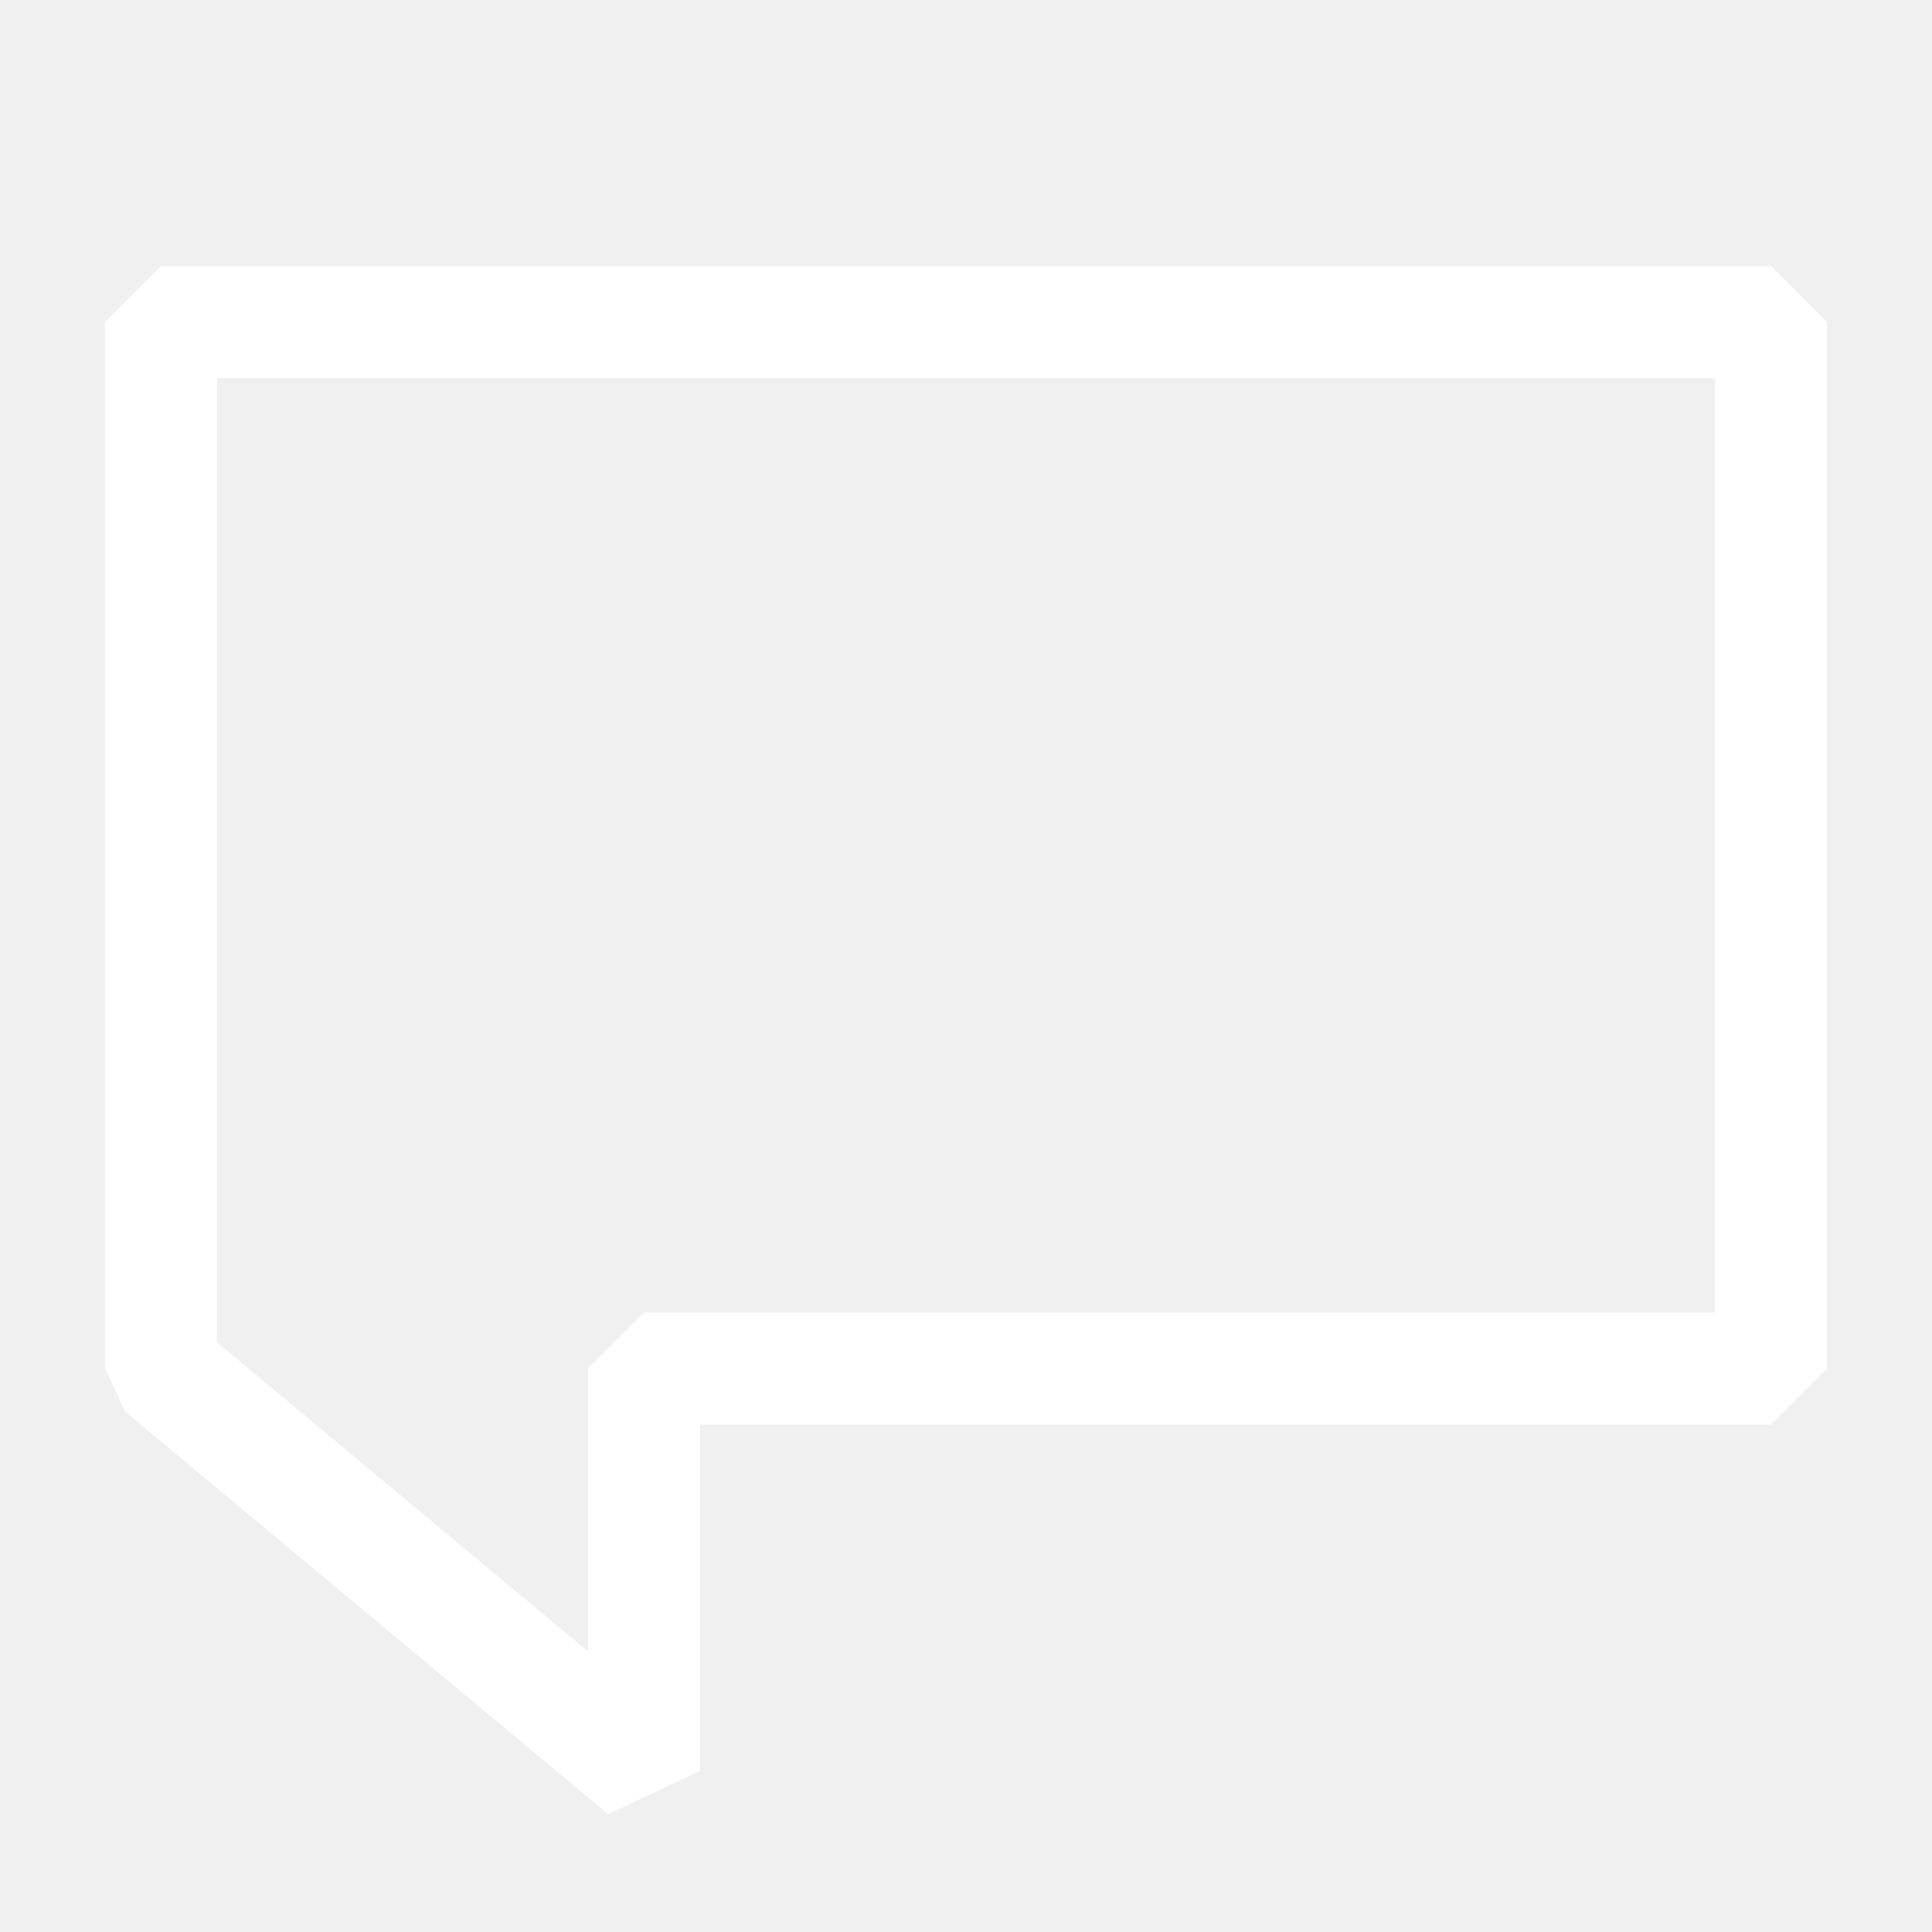
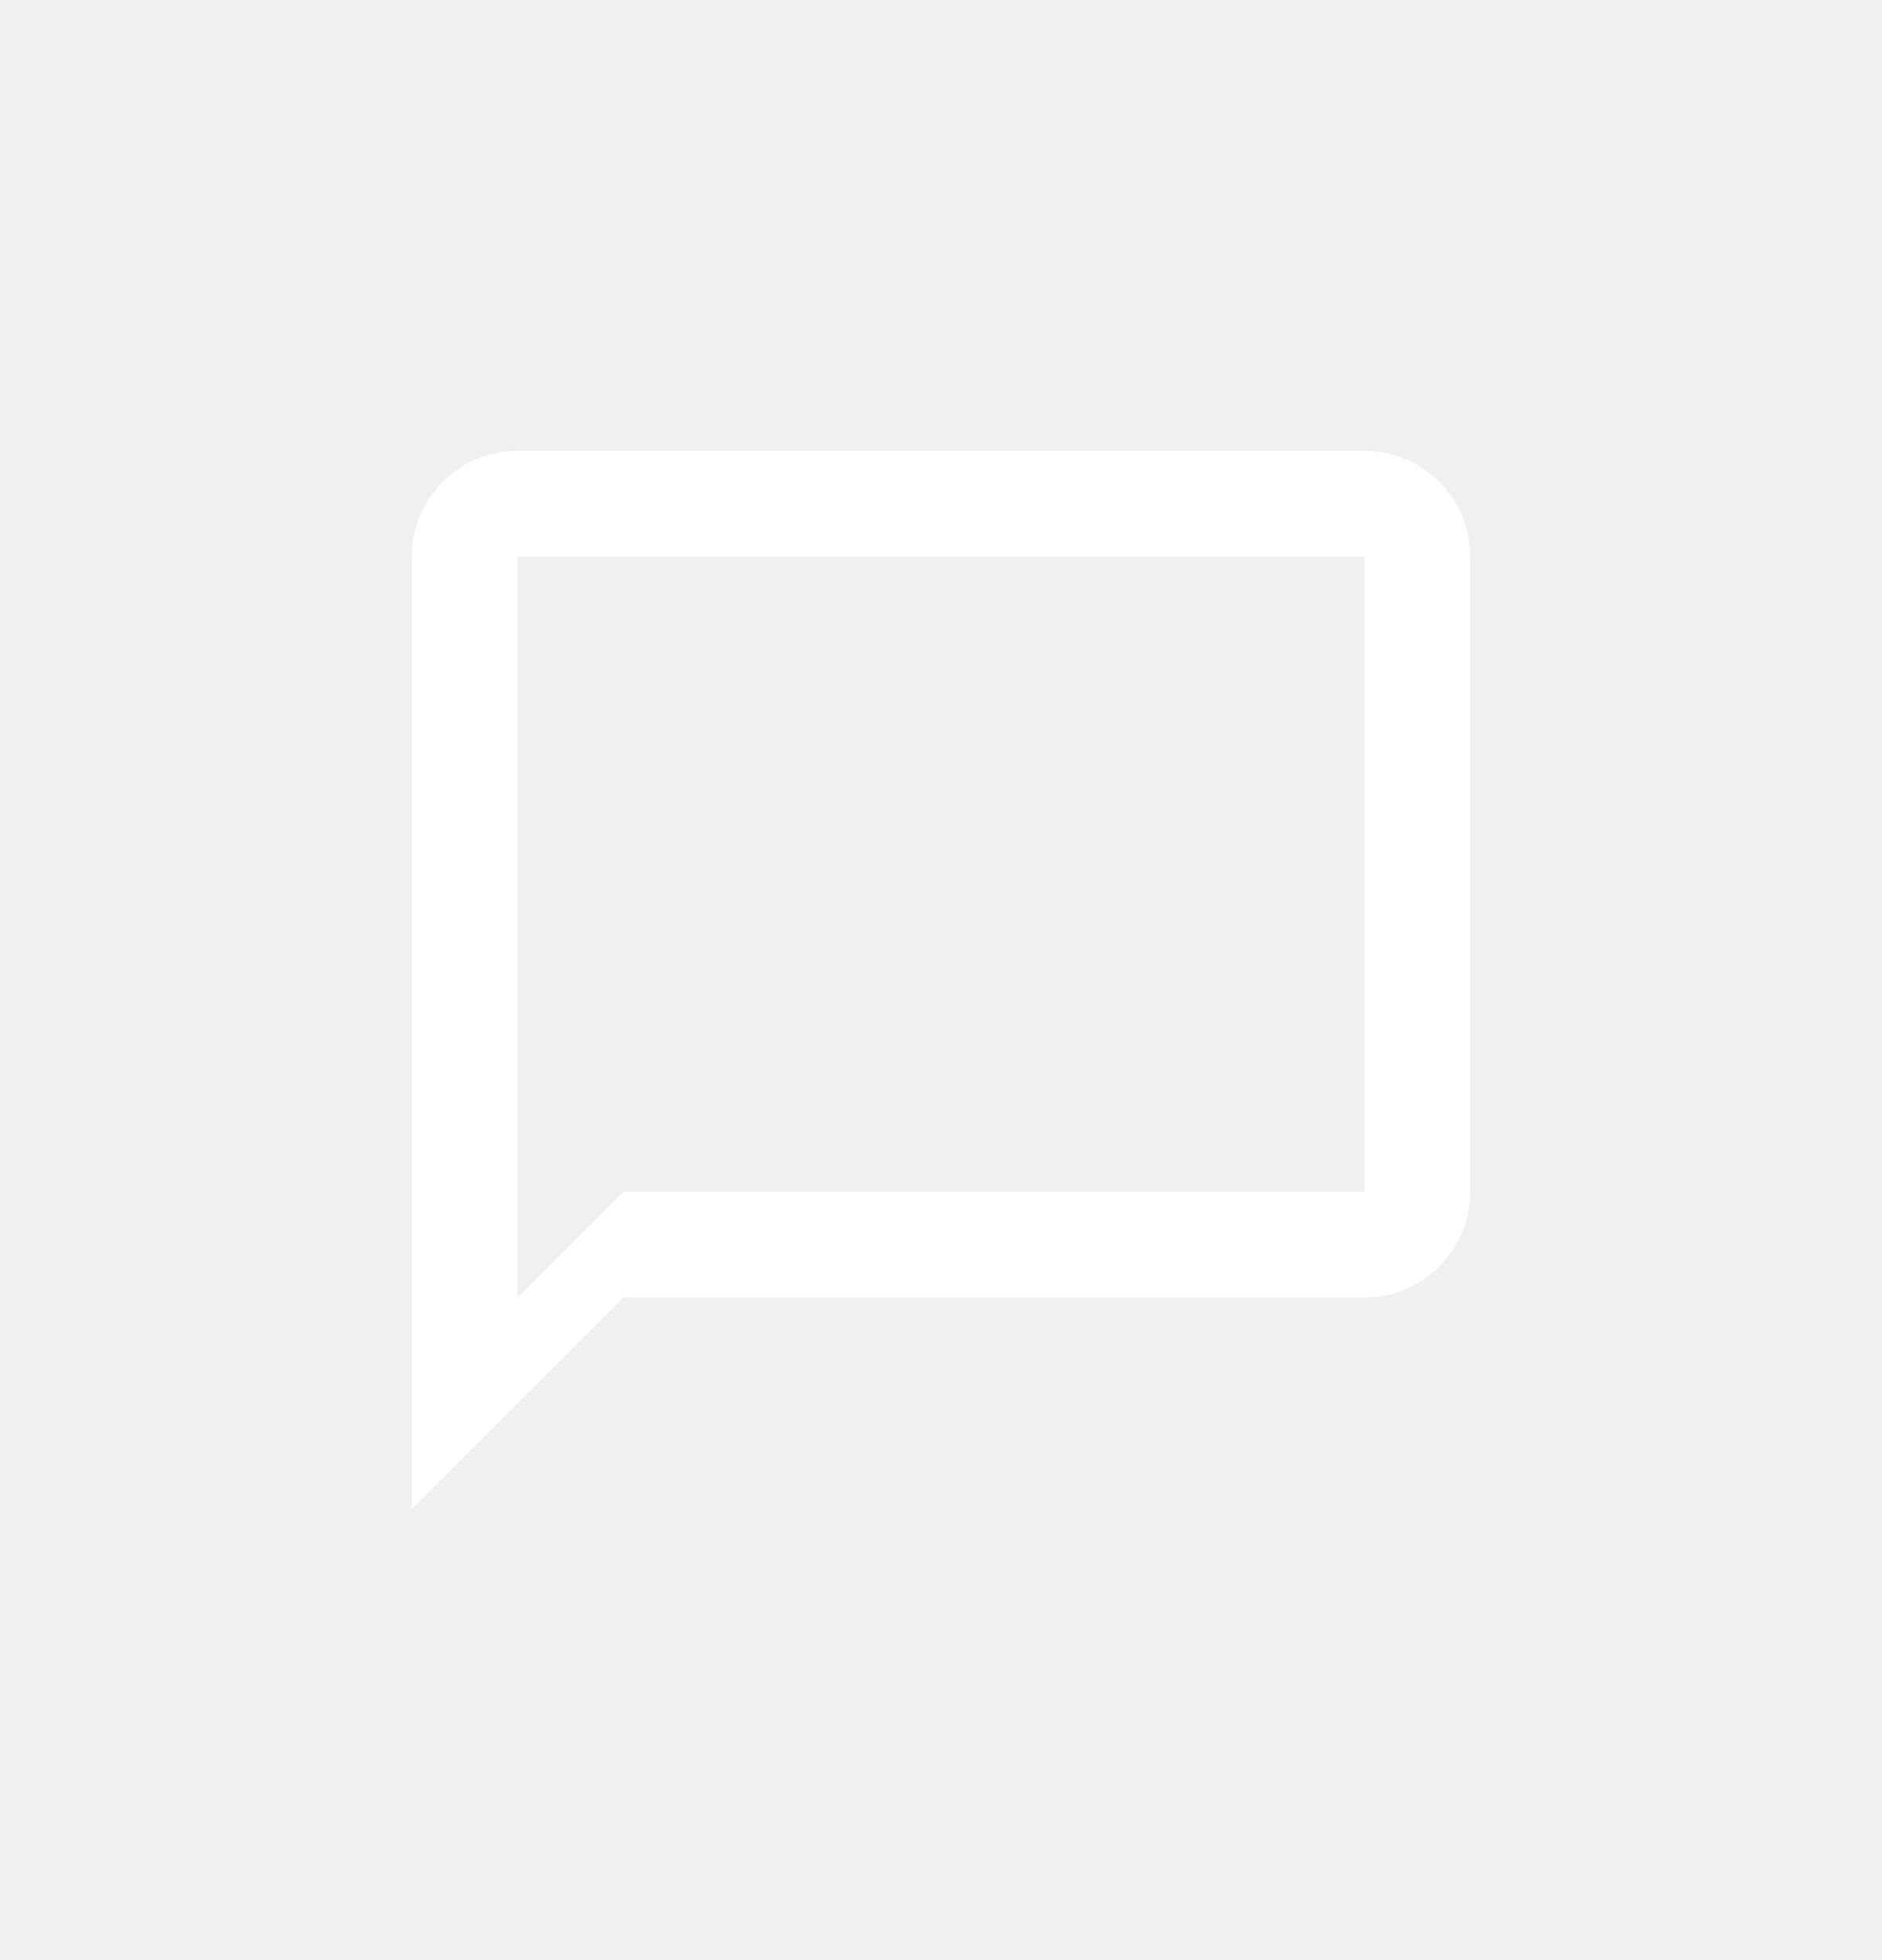
- <svg xmlns="http://www.w3.org/2000/svg" width="24" height="24" viewBox="0 0 24 24" fill="none">
-   <g id="comment">
-     <path id="Rectangle 34625070" d="M2 4H22V17H8V22L2 17V4Z" stroke="white" stroke-width="1.391" stroke-linejoin="bevel" />
-   </g>
+ <svg xmlns="http://www.w3.org/2000/svg" width="24" height="25" viewBox="0 0 24 25" fill="none">
+   <path d="M17.4 5.75L6.6 5.75C5.857 5.75 5.25 6.357 5.25 7.1L5.25 19.25L7.95 16.55H17.4C18.142 16.55 18.75 15.943 18.75 15.2V7.1C18.75 6.357 18.142 5.75 17.4 5.75ZM17.4 15.2L7.95 15.2L6.6 16.55L6.6 7.1L17.4 7.1V15.2Z" fill="white" />
</svg>
